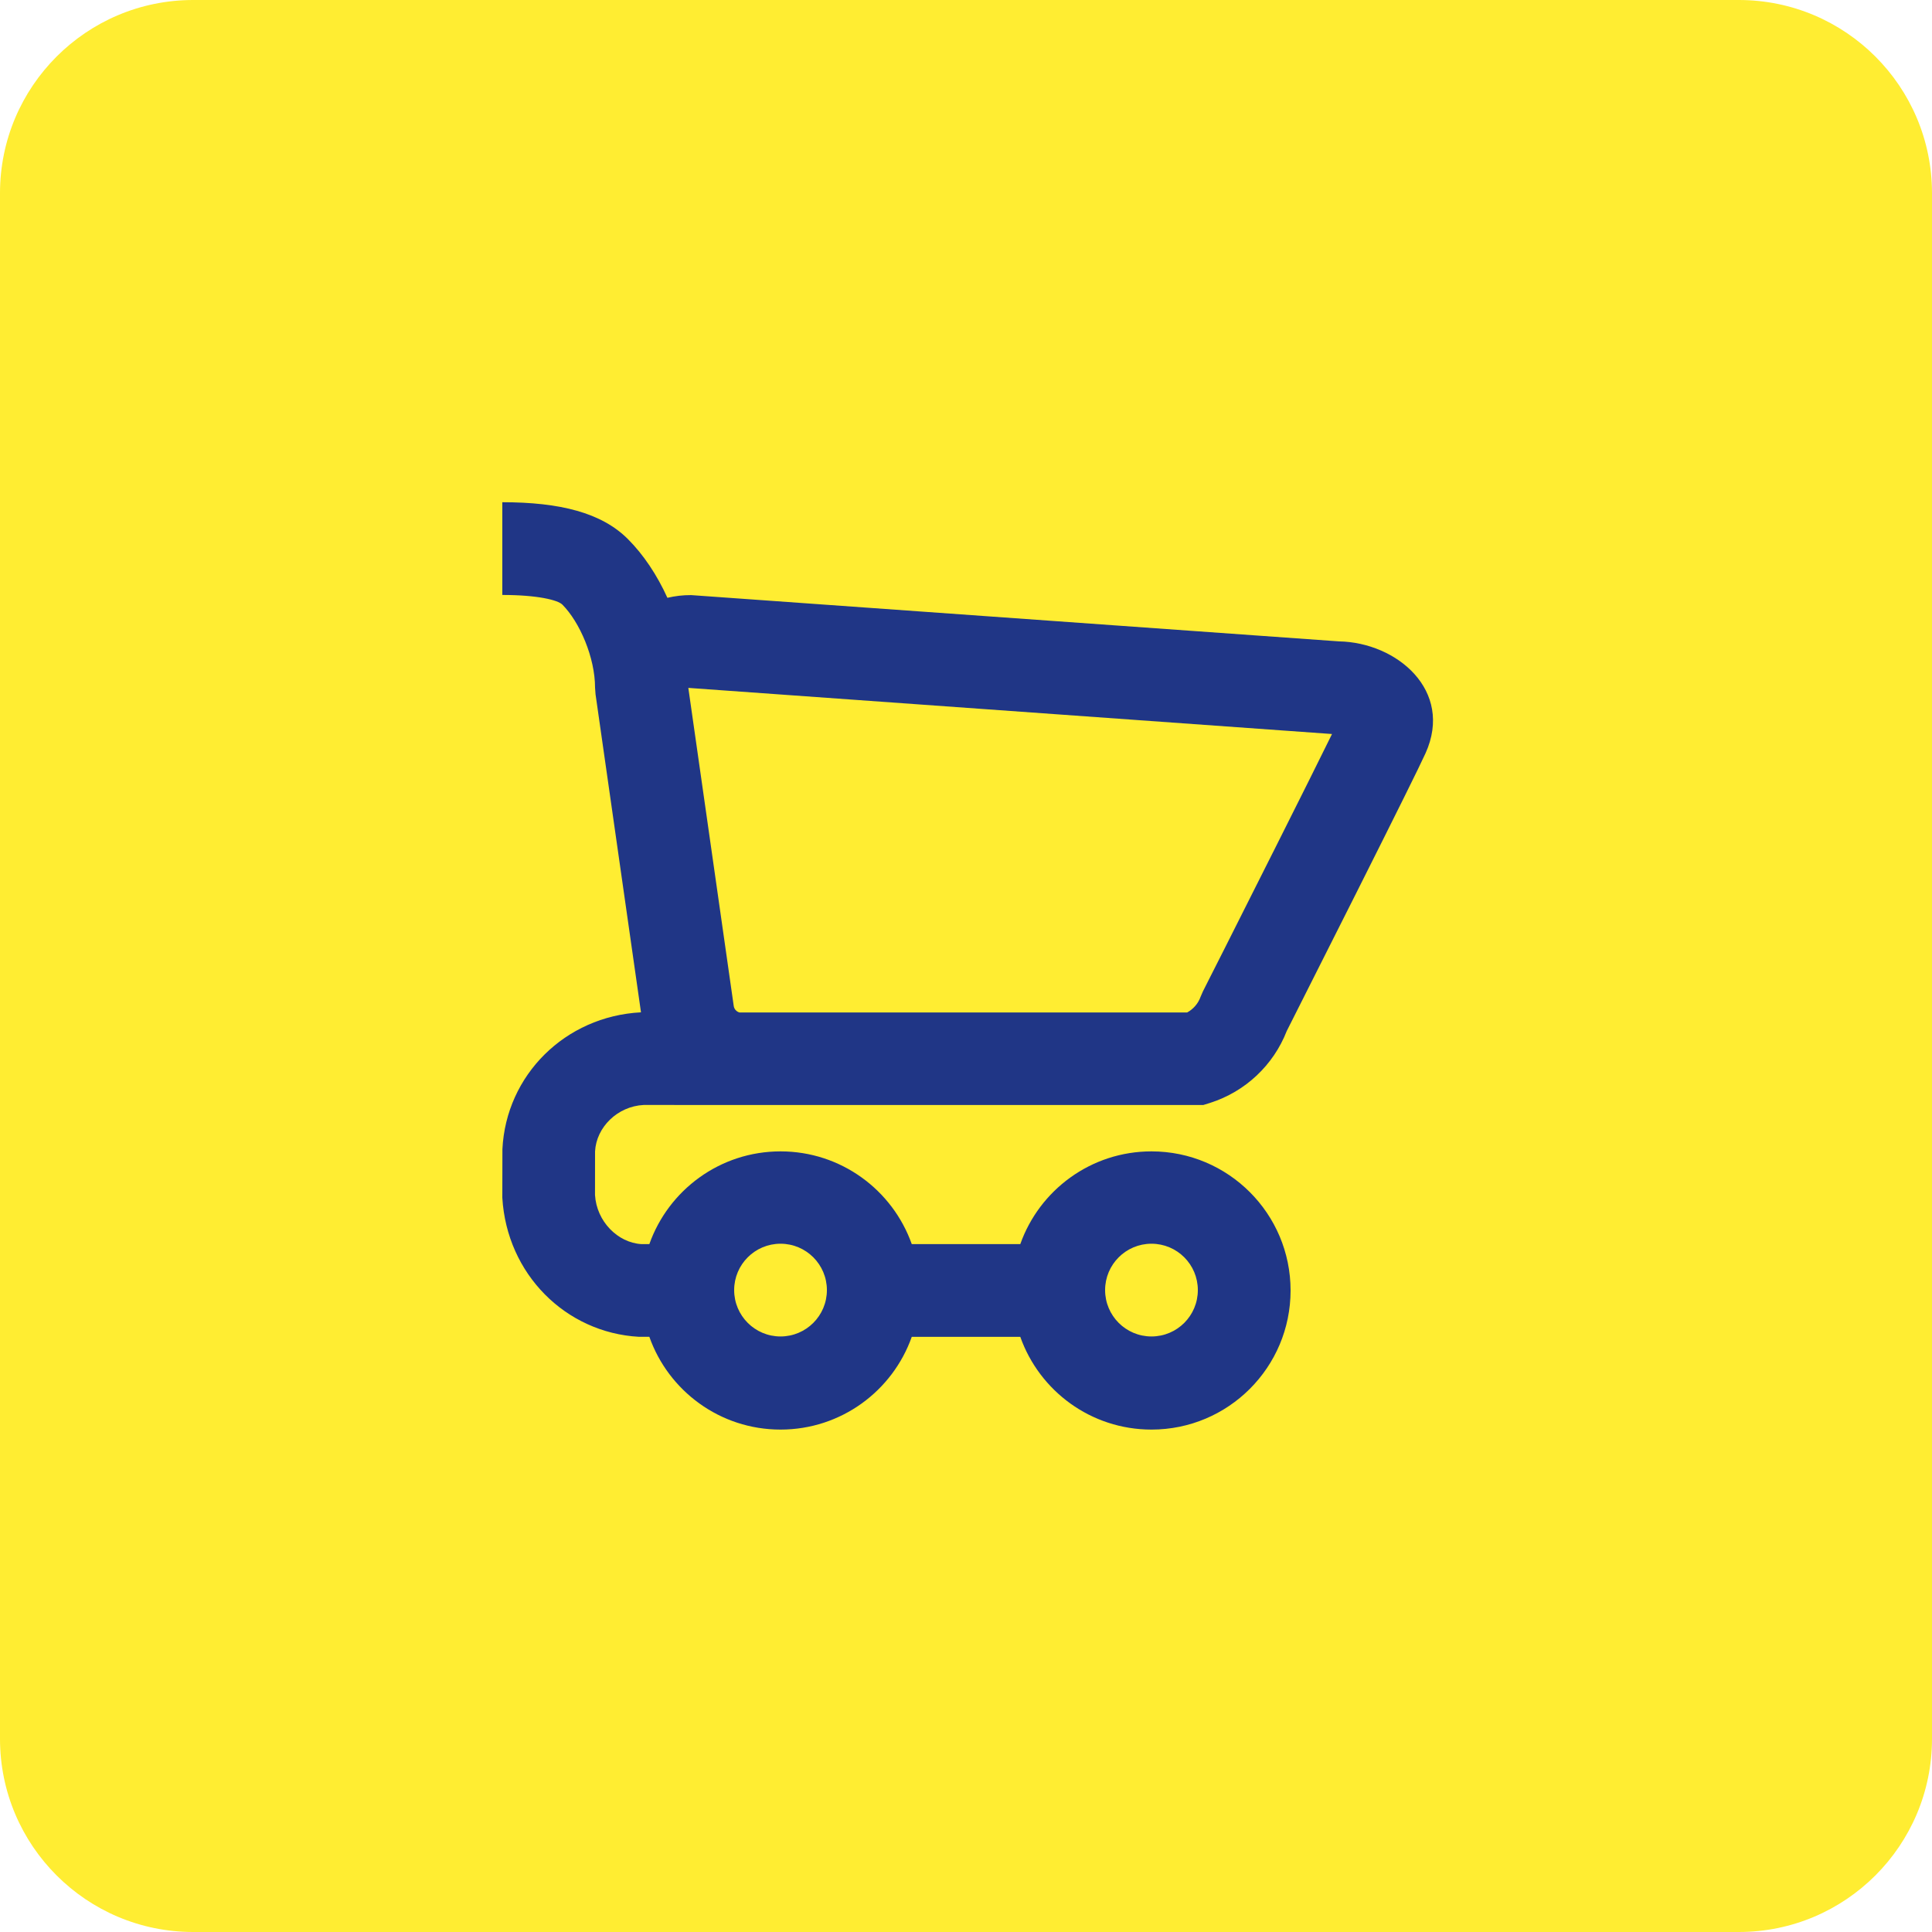
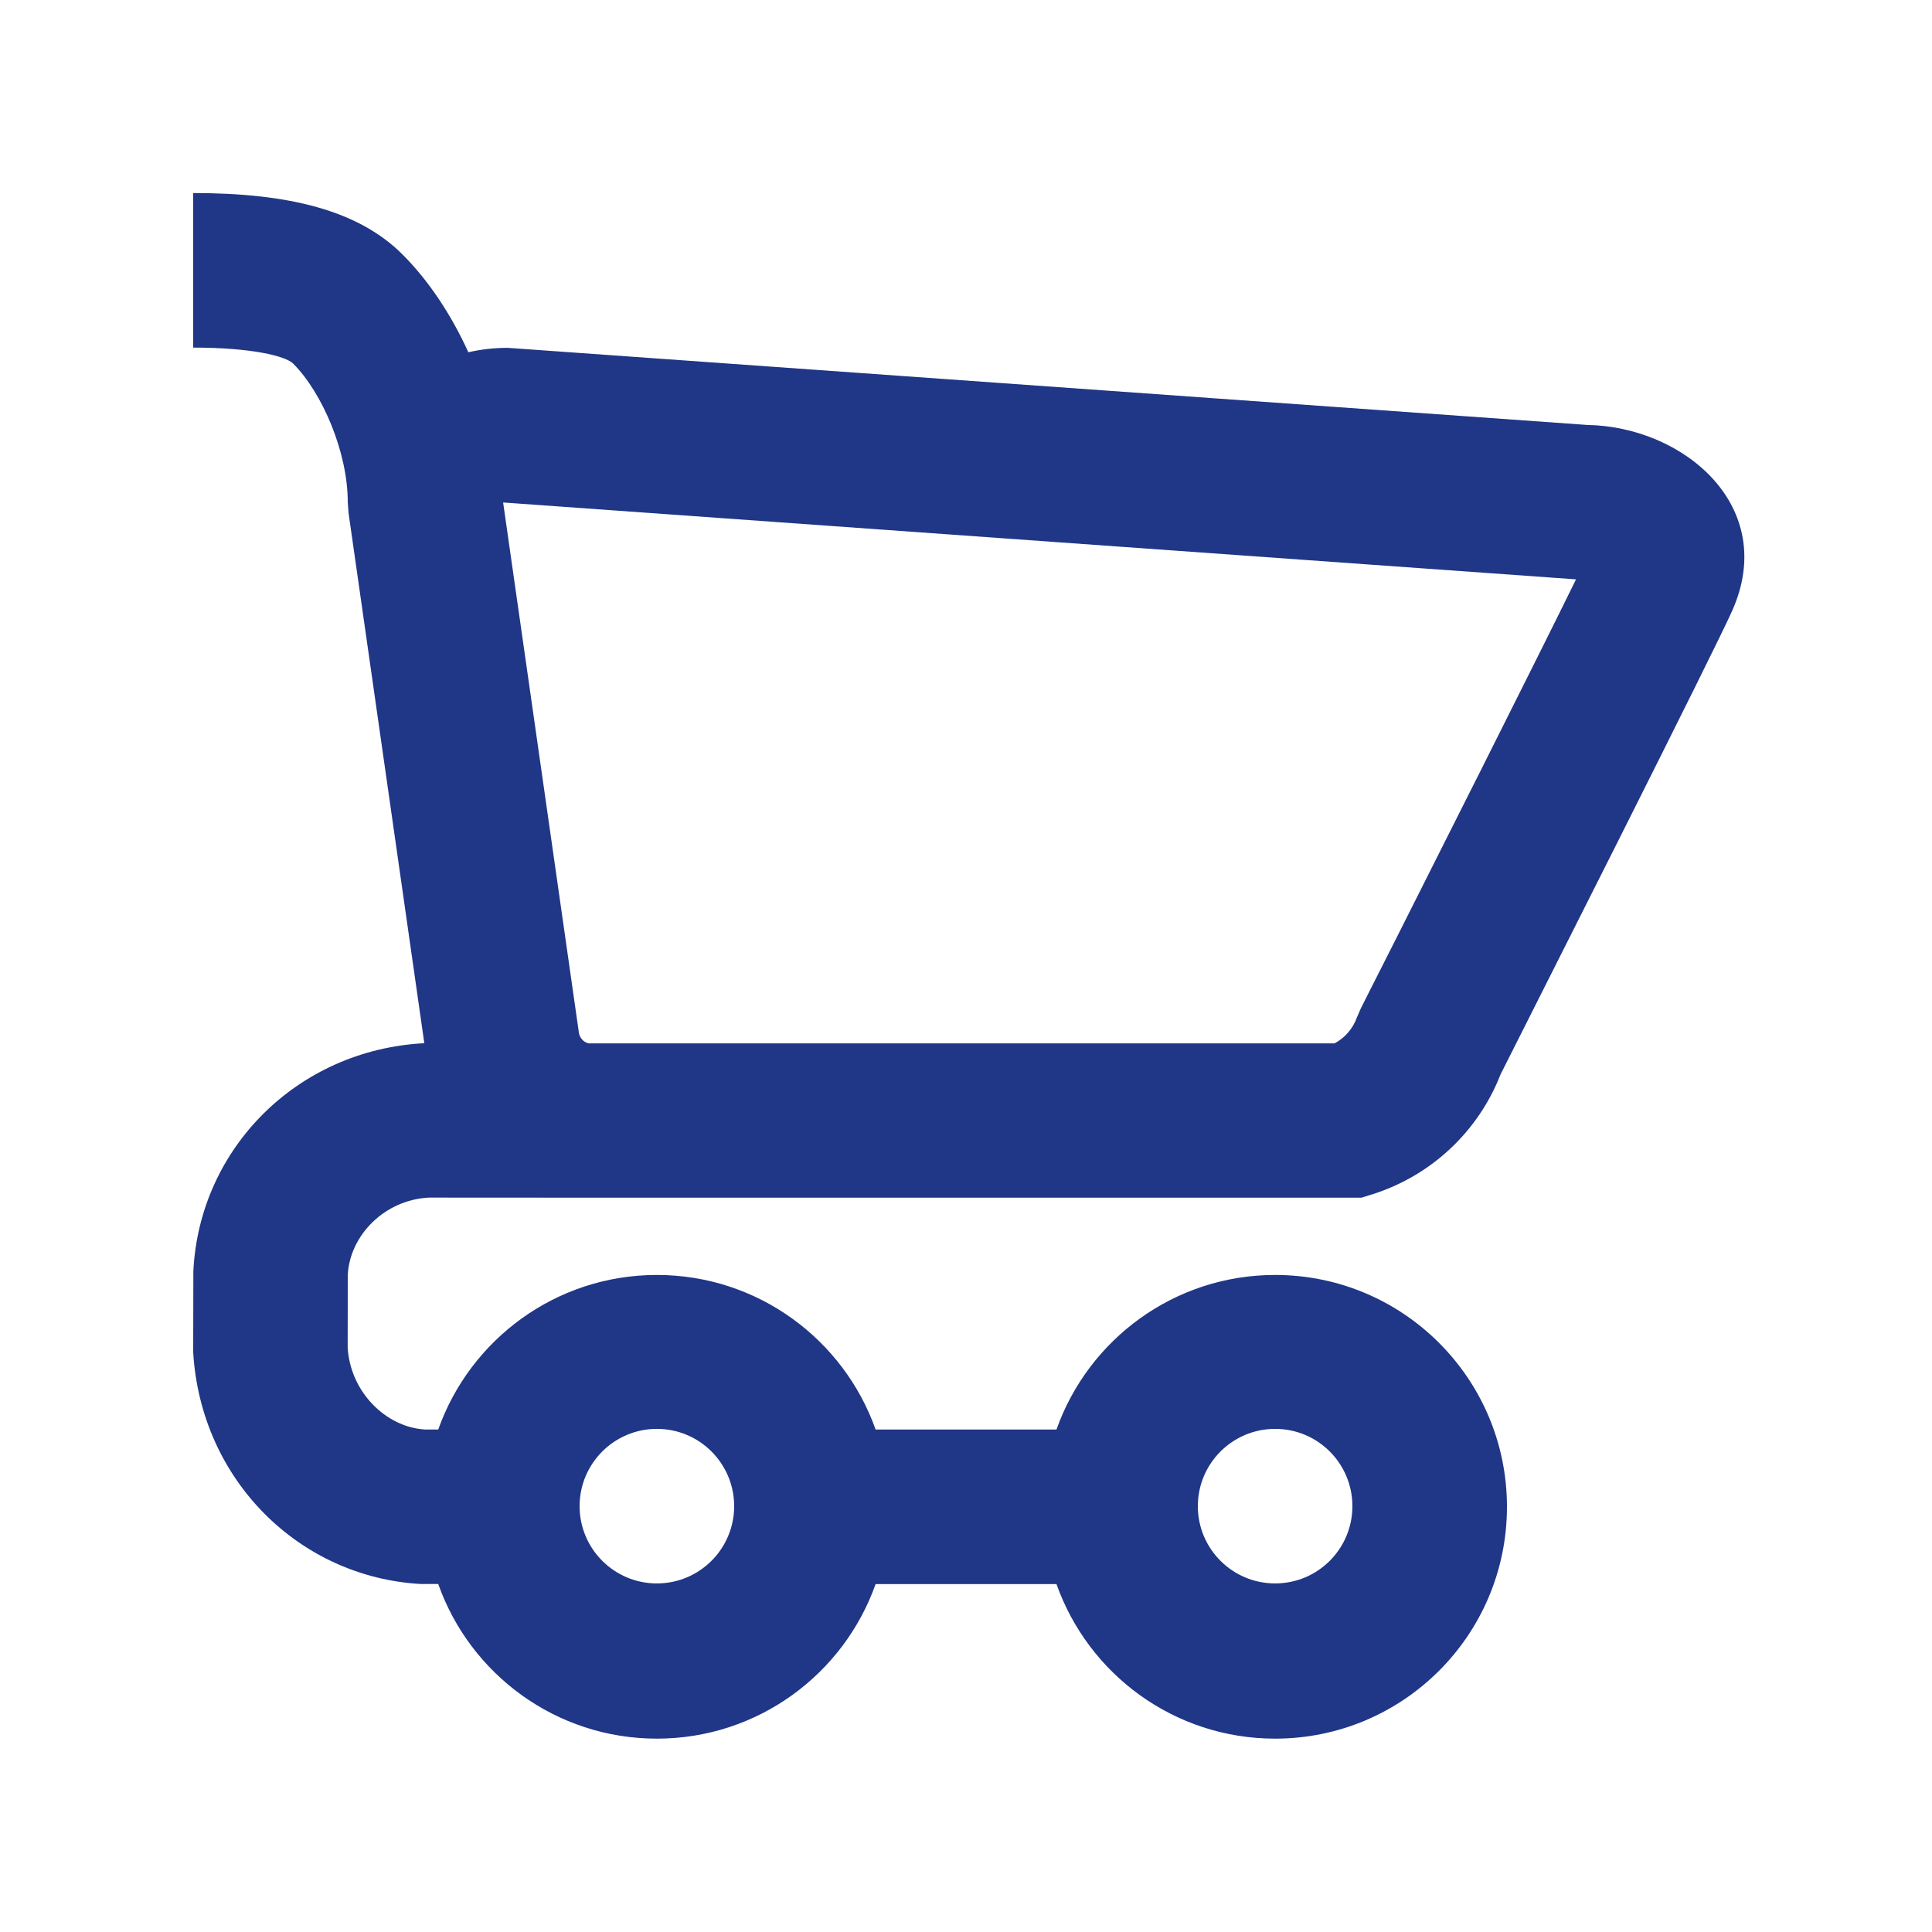
- <svg xmlns="http://www.w3.org/2000/svg" width="40" height="40" viewBox="0 0 40 40" fill="none">
-   <rect width="40" height="40" rx="4" fill="#FFED32" />
-   <path fill-rule="evenodd" clip-rule="evenodd" d="M14.309 12.321C14.138 12.32 13.974 12.34 13.818 12.377C13.604 11.905 13.321 11.481 12.999 11.16C12.453 10.614 11.592 10.398 10.4 10.398V12.318C11.129 12.318 11.547 12.423 11.642 12.517C12.004 12.88 12.32 13.617 12.32 14.238L12.33 14.374L13.271 20.959C11.697 21.041 10.477 22.263 10.402 23.791L10.4 24.798C10.493 26.377 11.709 27.591 13.226 27.677L13.444 27.677C13.839 28.796 14.906 29.598 16.16 29.598C17.414 29.598 18.481 28.797 18.877 27.678H21.124C21.52 28.797 22.586 29.598 23.84 29.598C25.431 29.598 26.72 28.309 26.72 26.718C26.72 25.128 25.431 23.838 23.84 23.838C22.586 23.838 21.52 24.64 21.124 25.758H18.877C18.481 24.64 17.414 23.838 16.16 23.838C14.906 23.838 13.84 24.64 13.444 25.758H13.28C12.791 25.729 12.352 25.29 12.319 24.741L12.32 23.838C12.346 23.34 12.782 22.904 13.328 22.877L15.223 22.878L15.237 22.878H24.913L25.054 22.834C25.782 22.602 26.365 22.054 26.641 21.345L26.742 21.145L27.07 20.494C27.41 19.82 27.75 19.145 28.082 18.485C28.893 16.87 29.403 15.843 29.516 15.591C30.097 14.296 28.921 13.3 27.72 13.279L14.309 12.321ZM24.579 20.962H15.309C15.247 20.944 15.2 20.892 15.191 20.827L14.251 14.242L27.578 15.197C27.345 15.672 26.921 16.522 26.366 17.627L26.352 17.654C26.035 18.285 25.696 18.959 25.357 19.632L25.028 20.282L24.904 20.528L24.857 20.637C24.807 20.777 24.707 20.892 24.579 20.962ZM23.84 27.67C24.371 27.67 24.8 27.24 24.8 26.71C24.8 26.18 24.371 25.75 23.84 25.75C23.31 25.75 22.88 26.18 22.88 26.71C22.88 27.24 23.31 27.67 23.84 27.67ZM17.12 26.71C17.12 27.24 16.69 27.67 16.16 27.67C15.63 27.67 15.2 27.24 15.2 26.71C15.2 26.18 15.63 25.75 16.16 25.75C16.69 25.75 17.12 26.18 17.12 26.71Z" fill="#203686" />
+ <svg xmlns="http://www.w3.org/2000/svg" width="24" height="24" viewBox="0 0 24 24" fill="none">
+   <path fill-rule="evenodd" clip-rule="evenodd" d="M6.309 4.321C6.138 4.321 5.974 4.34 5.818 4.376C5.604 3.905 5.321 3.481 4.999 3.16C4.453 2.614 3.592 2.398 2.4 2.398V4.318C3.128 4.318 3.547 4.423 3.642 4.517C4.004 4.88 4.32 5.617 4.32 6.238L4.33 6.374L5.271 12.959C3.697 13.041 2.477 14.263 2.402 15.791L2.4 16.798C2.493 18.377 3.709 19.591 5.226 19.677L5.444 19.677C5.839 20.796 6.906 21.598 8.16 21.598C9.414 21.598 10.481 20.797 10.877 19.678H13.124C13.52 20.797 14.586 21.598 15.84 21.598C17.431 21.598 18.72 20.309 18.72 18.718C18.72 17.128 17.431 15.838 15.84 15.838C14.586 15.838 13.52 16.64 13.124 17.758H10.877C10.481 16.64 9.414 15.838 8.16 15.838C6.906 15.838 5.84 16.64 5.444 17.758H5.28C4.791 17.729 4.352 17.29 4.319 16.741L4.32 15.838C4.346 15.341 4.782 14.904 5.328 14.877L7.223 14.878L7.237 14.878H16.913L17.054 14.834C17.782 14.602 18.365 14.054 18.641 13.345L18.742 13.145L19.07 12.494C19.41 11.82 19.75 11.145 20.082 10.485C20.893 8.87 21.403 7.843 21.516 7.591C22.097 6.296 20.921 5.3 19.72 5.279L6.309 4.321ZM16.579 12.961H7.309C7.247 12.944 7.2 12.892 7.191 12.827L6.25 6.242L19.578 7.197C19.345 7.672 18.921 8.522 18.366 9.627L18.352 9.654C18.035 10.285 17.696 10.959 17.357 11.632L17.028 12.282L16.904 12.528L16.857 12.637C16.807 12.777 16.707 12.892 16.579 12.961ZM15.84 19.67C16.371 19.67 16.8 19.24 16.8 18.71C16.8 18.18 16.371 17.75 15.84 17.75C15.31 17.75 14.88 18.18 14.88 18.71C14.88 19.24 15.31 19.67 15.84 19.67ZM9.12 18.71C9.12 19.24 8.69 19.67 8.16 19.67C7.63 19.67 7.2 19.24 7.2 18.71C7.2 18.18 7.63 17.75 8.16 17.75C8.69 17.75 9.12 18.18 9.12 18.71Z" fill="#203686" />
</svg>
